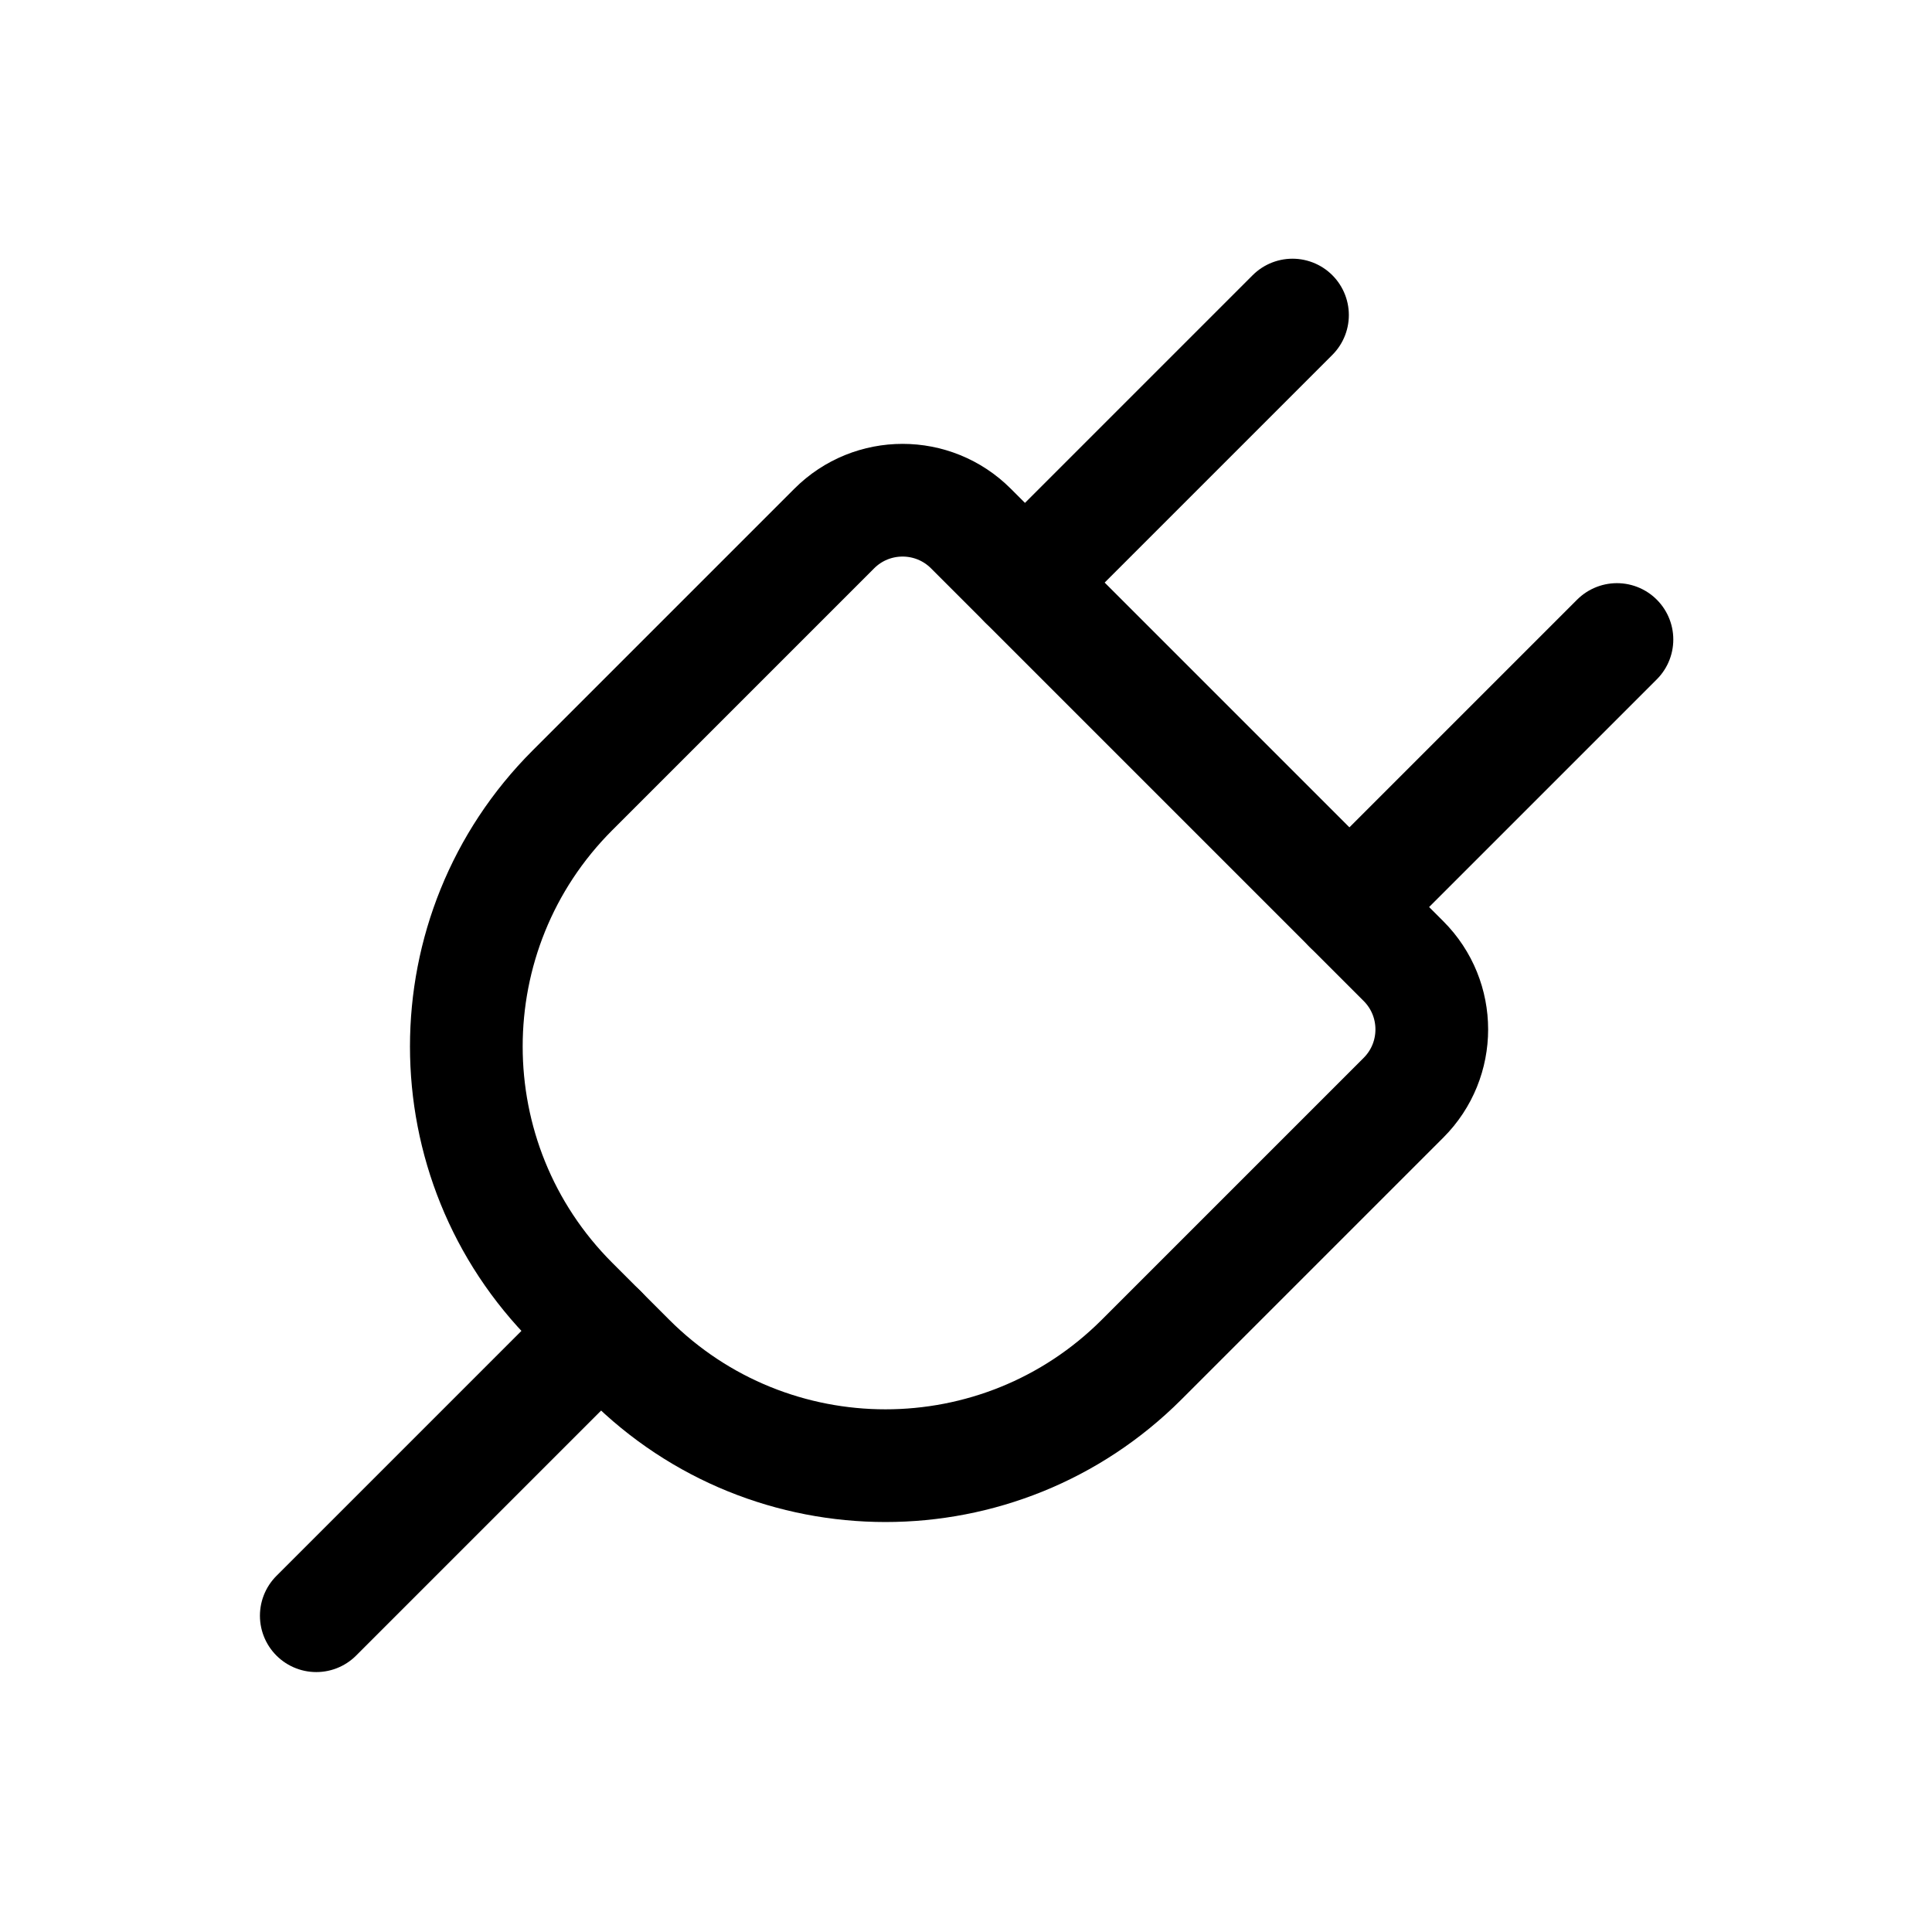
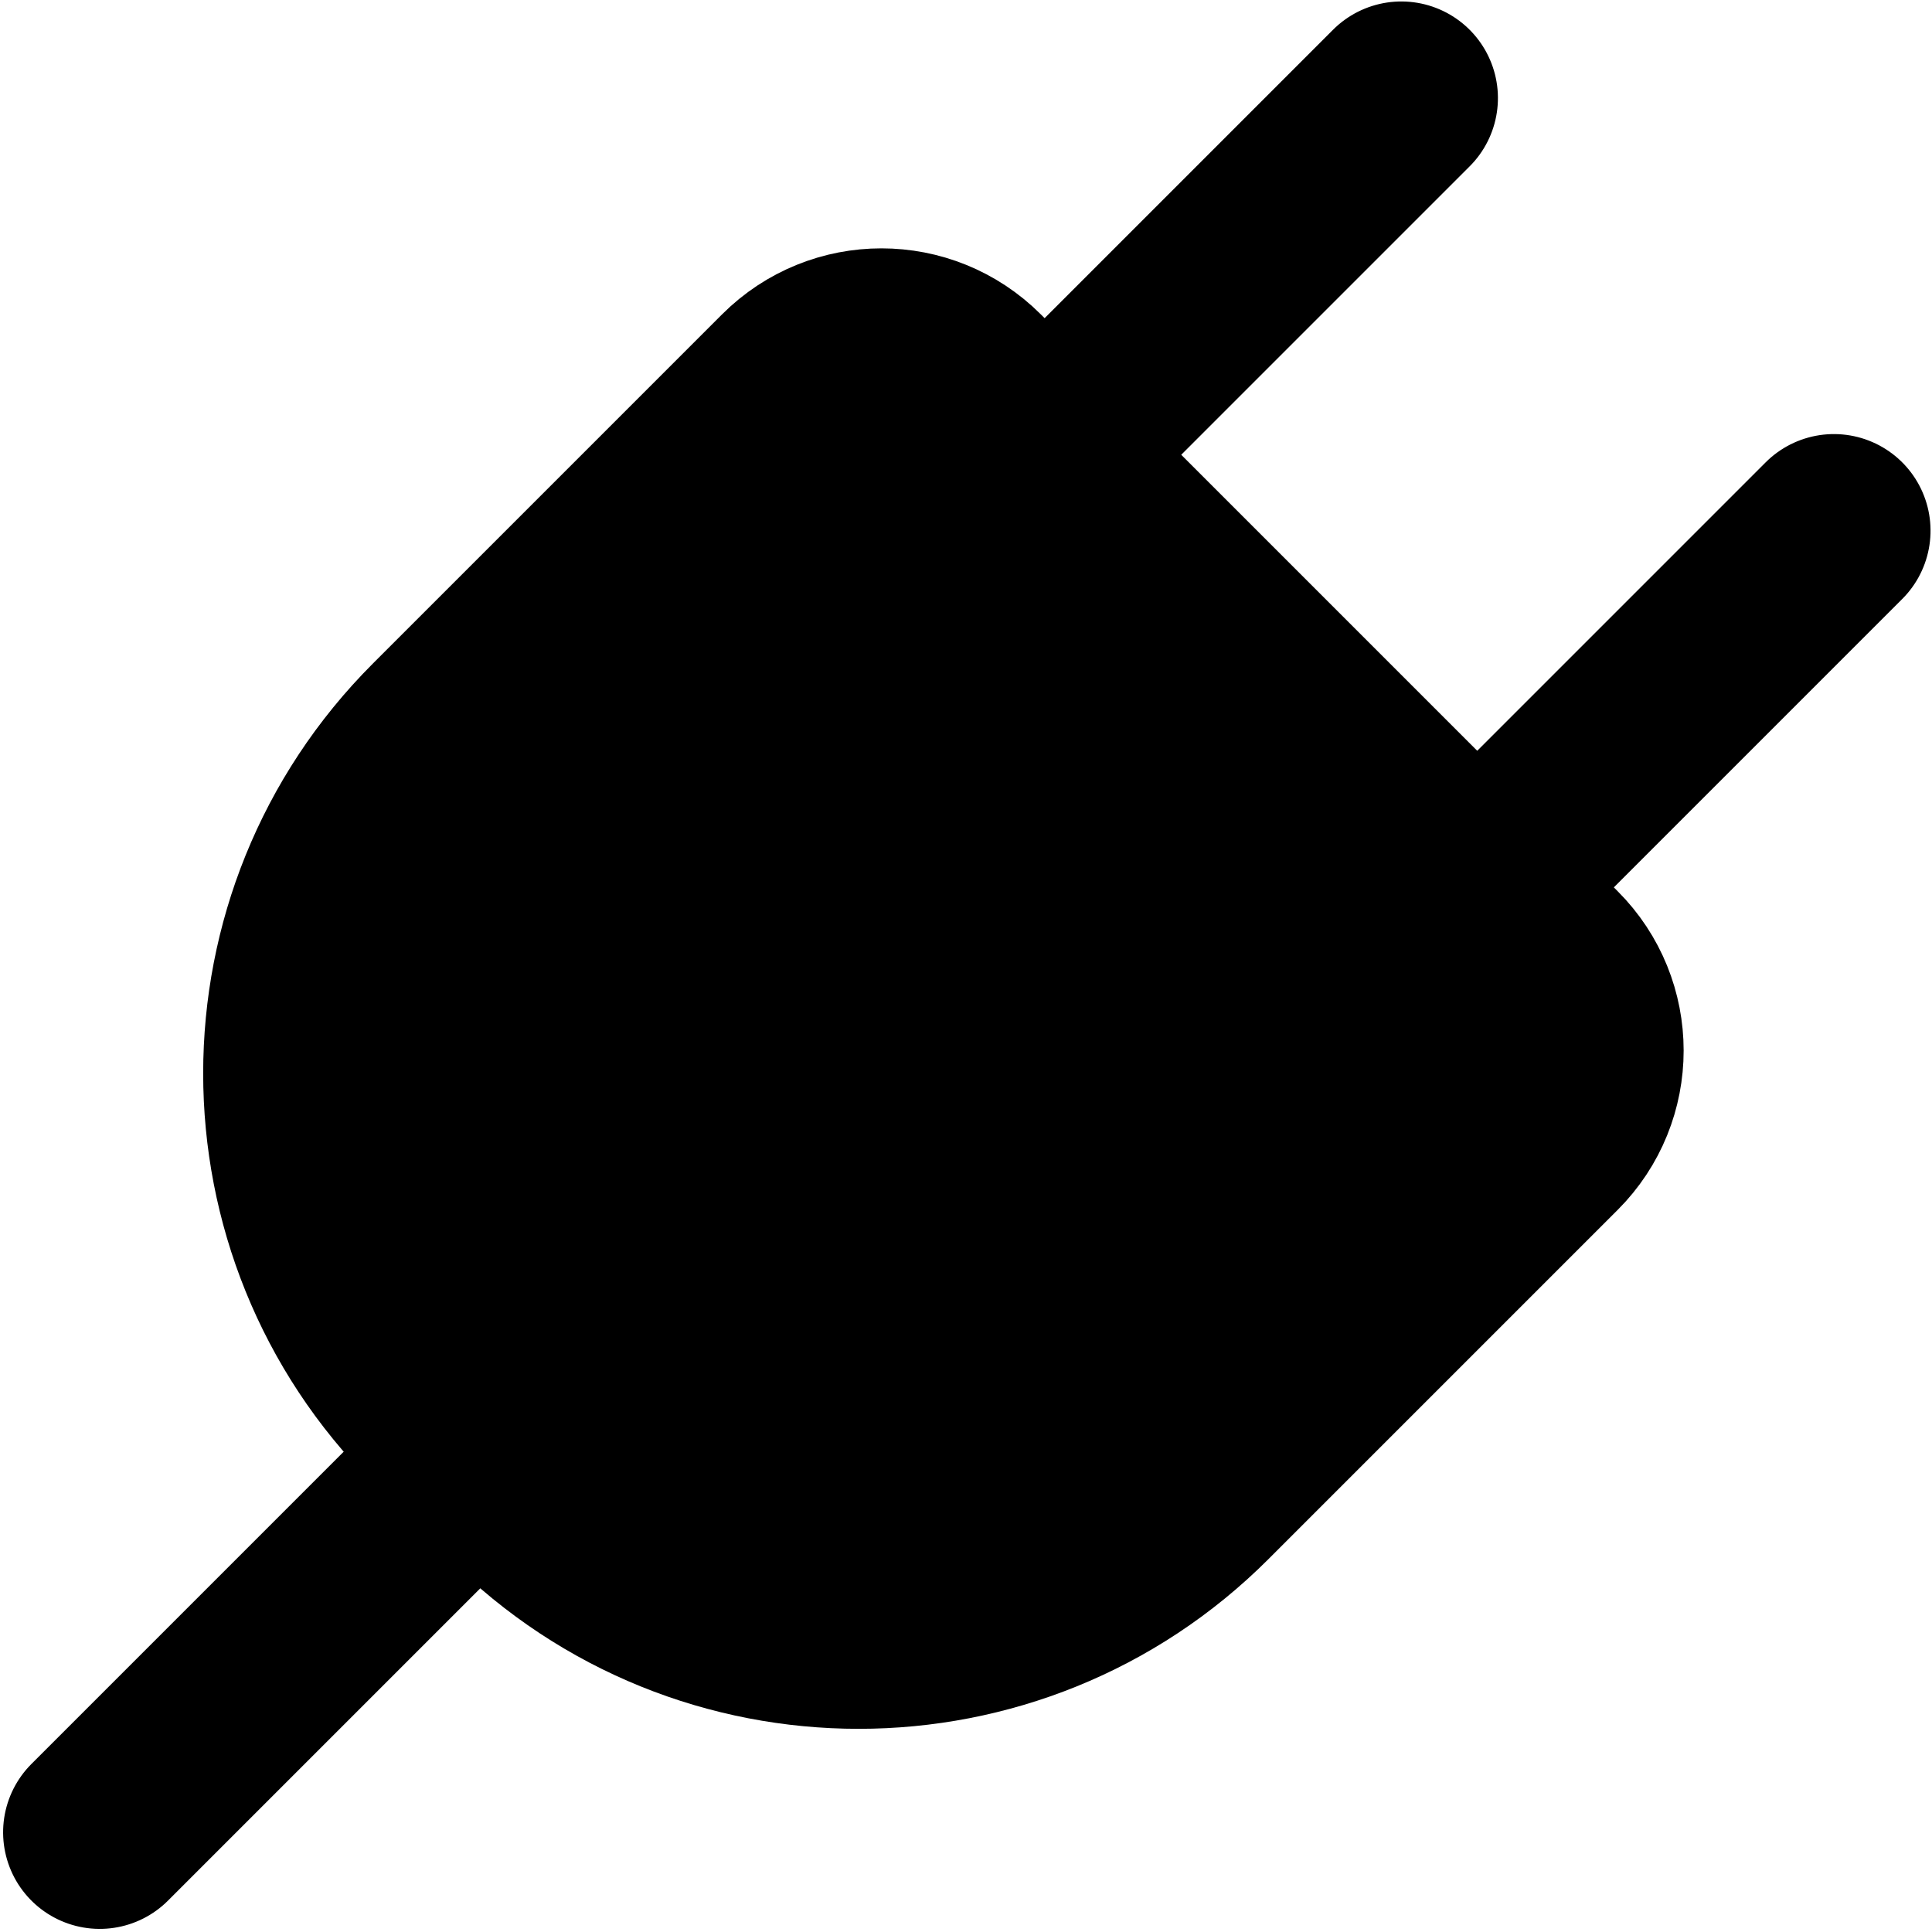
- <svg xmlns="http://www.w3.org/2000/svg" width="20" height="20" viewBox="0 0 24 24" fill="none" stroke="#000" stroke-width="1.4" stroke-linecap="round" stroke-linejoin="round">
+ <svg xmlns="http://www.w3.org/2000/svg" width="18" height="18" viewBox="3 3 18 18" fill="none" stroke="#000" stroke-width="1.8" stroke-linecap="round" stroke-linejoin="round">
  <g transform="translate(-1 1) rotate(45 12 12)">
    <path d="M9.15 6.7V2" />
    <path d="M14.85 6.7V2" />
    <path d="M12 17v5" />
-     <path d="M8.2 6.7h7.6a1.2 1.2 0 0 1 1.2 1.2v4.6a4.5 4.5 0 0 1-4.5 4.5h-1a4.5 4.5 0 0 1-4.5-4.5V7.9a1.2 1.2 0 0 1 1.2-1.2Z" />
+     <path fill="#000" d="M8.2 6.7h7.6a1.2 1.2 0 0 1 1.2 1.2v4.6a4.5 4.5 0 0 1-4.5 4.5h-1a4.5 4.5 0 0 1-4.5-4.5V7.9a1.2 1.2 0 0 1 1.2-1.2Z" />
  </g>
</svg>
